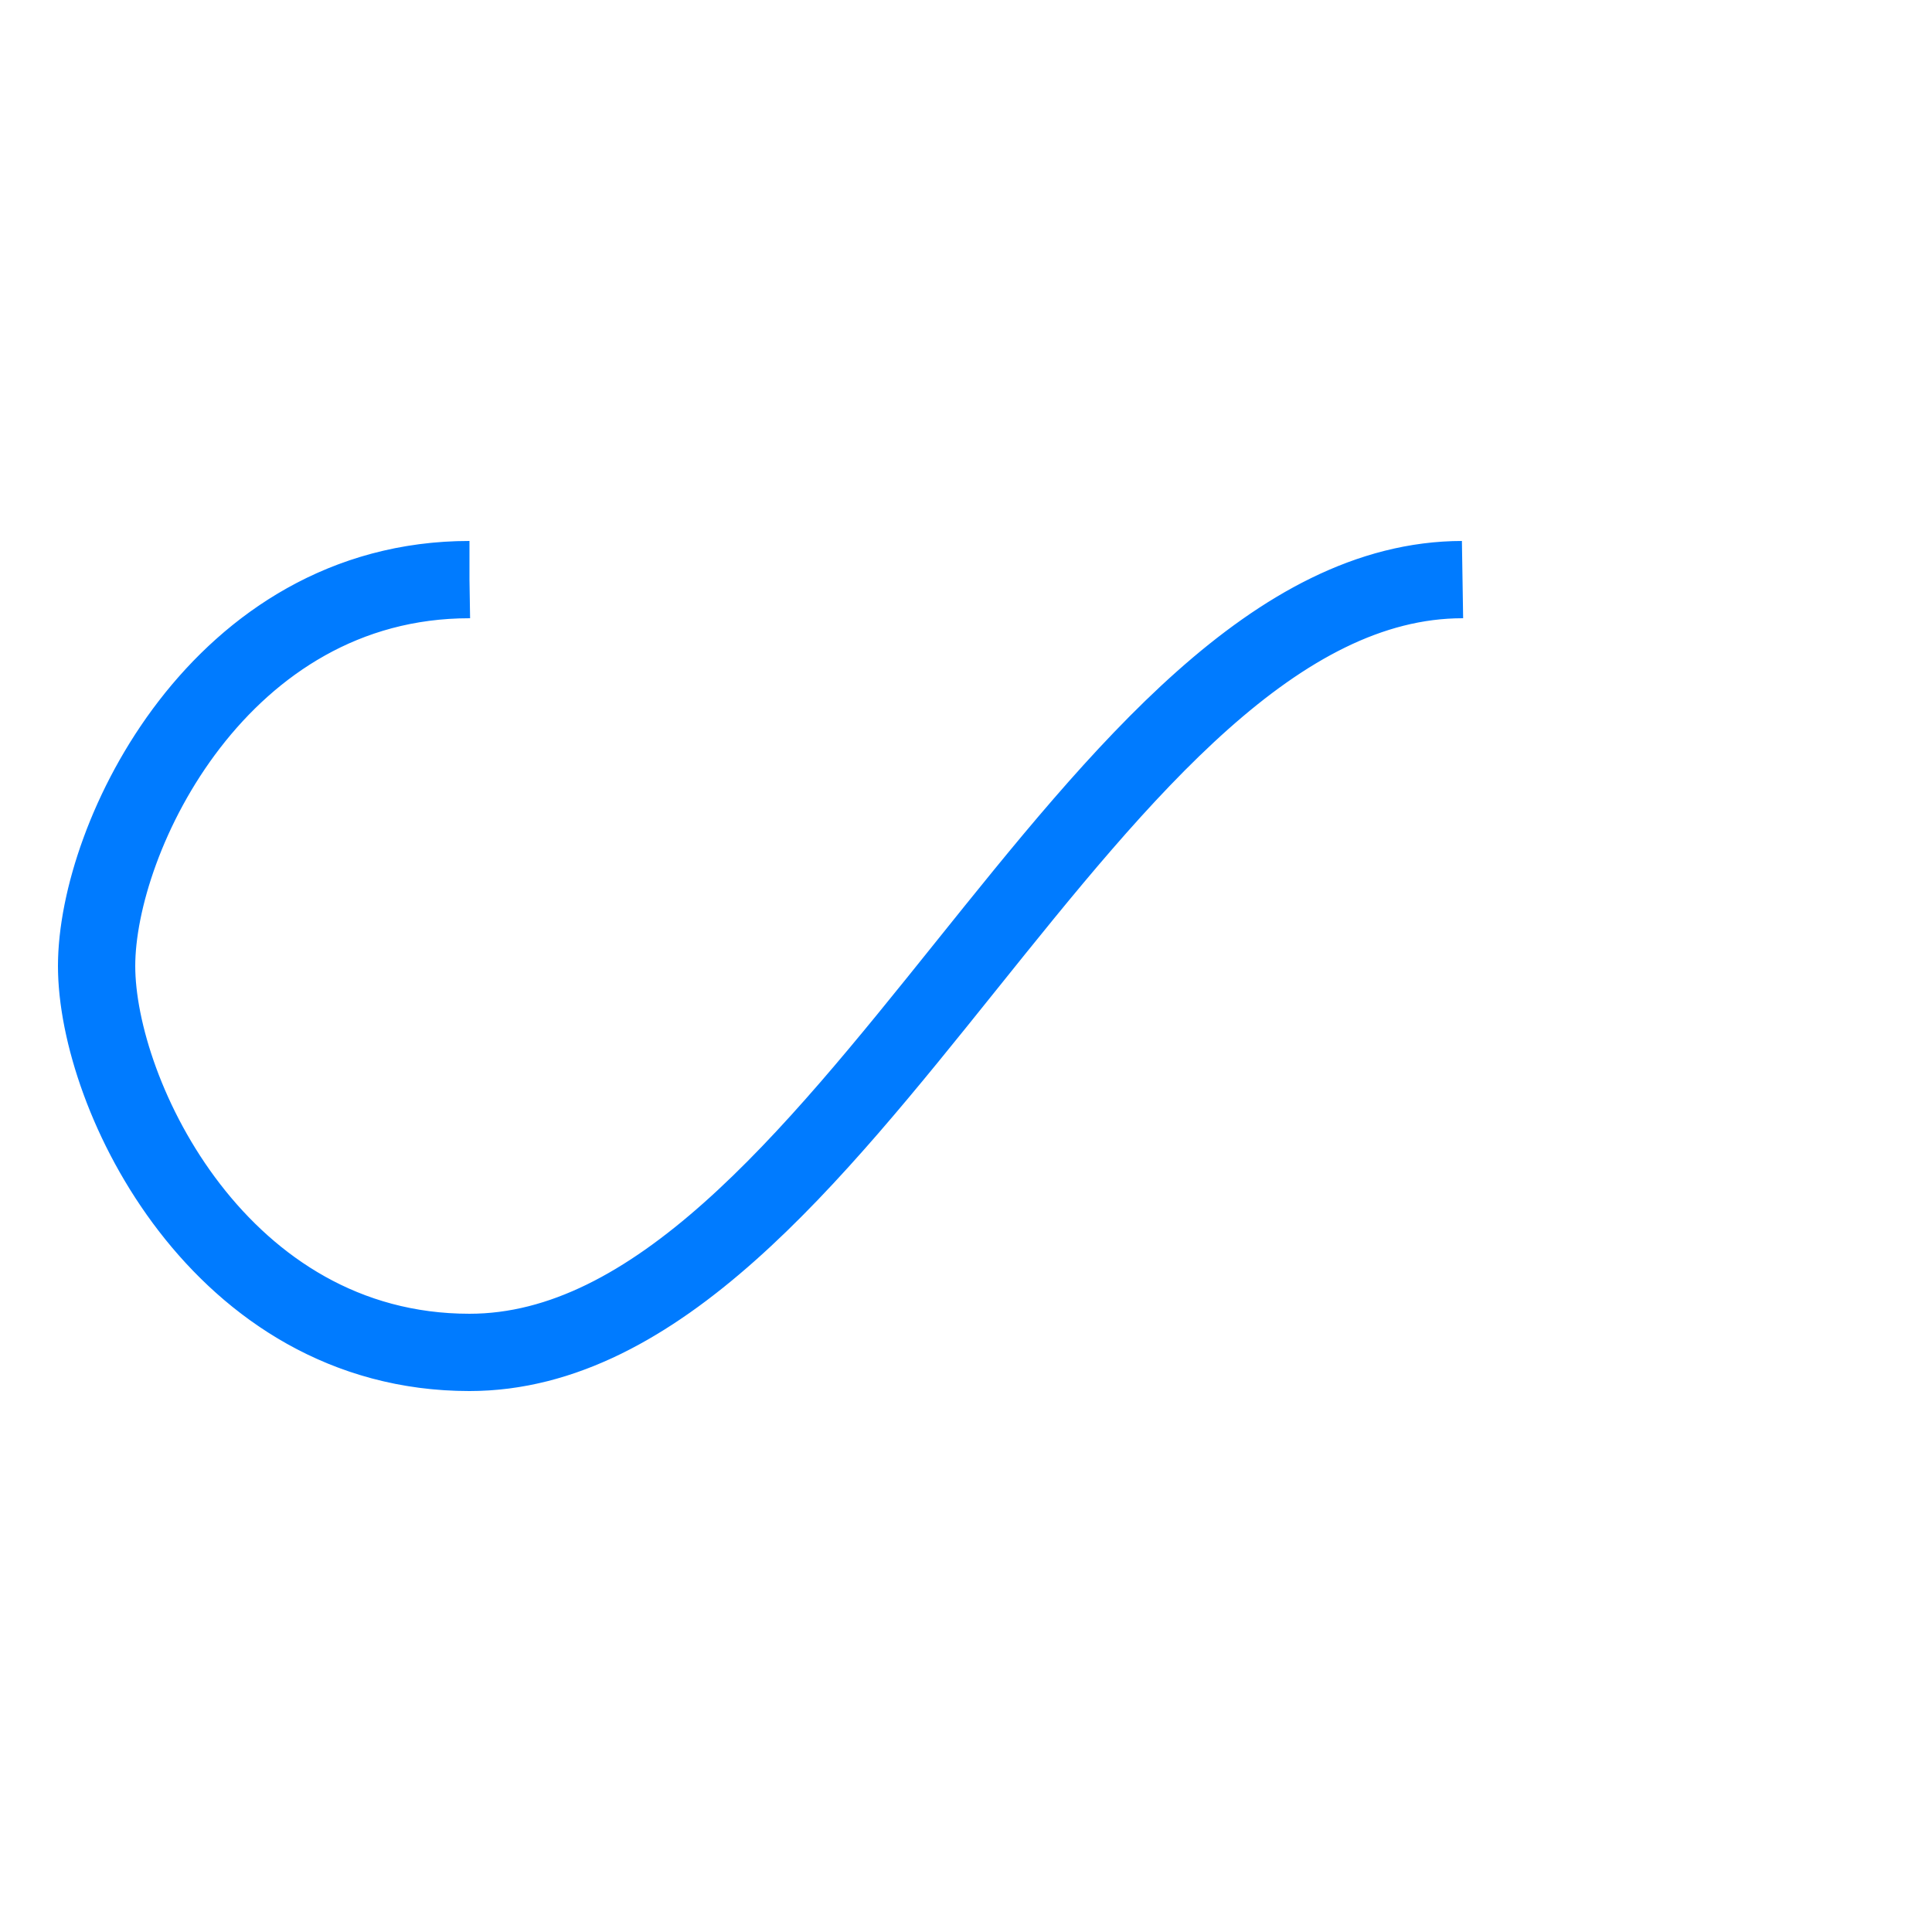
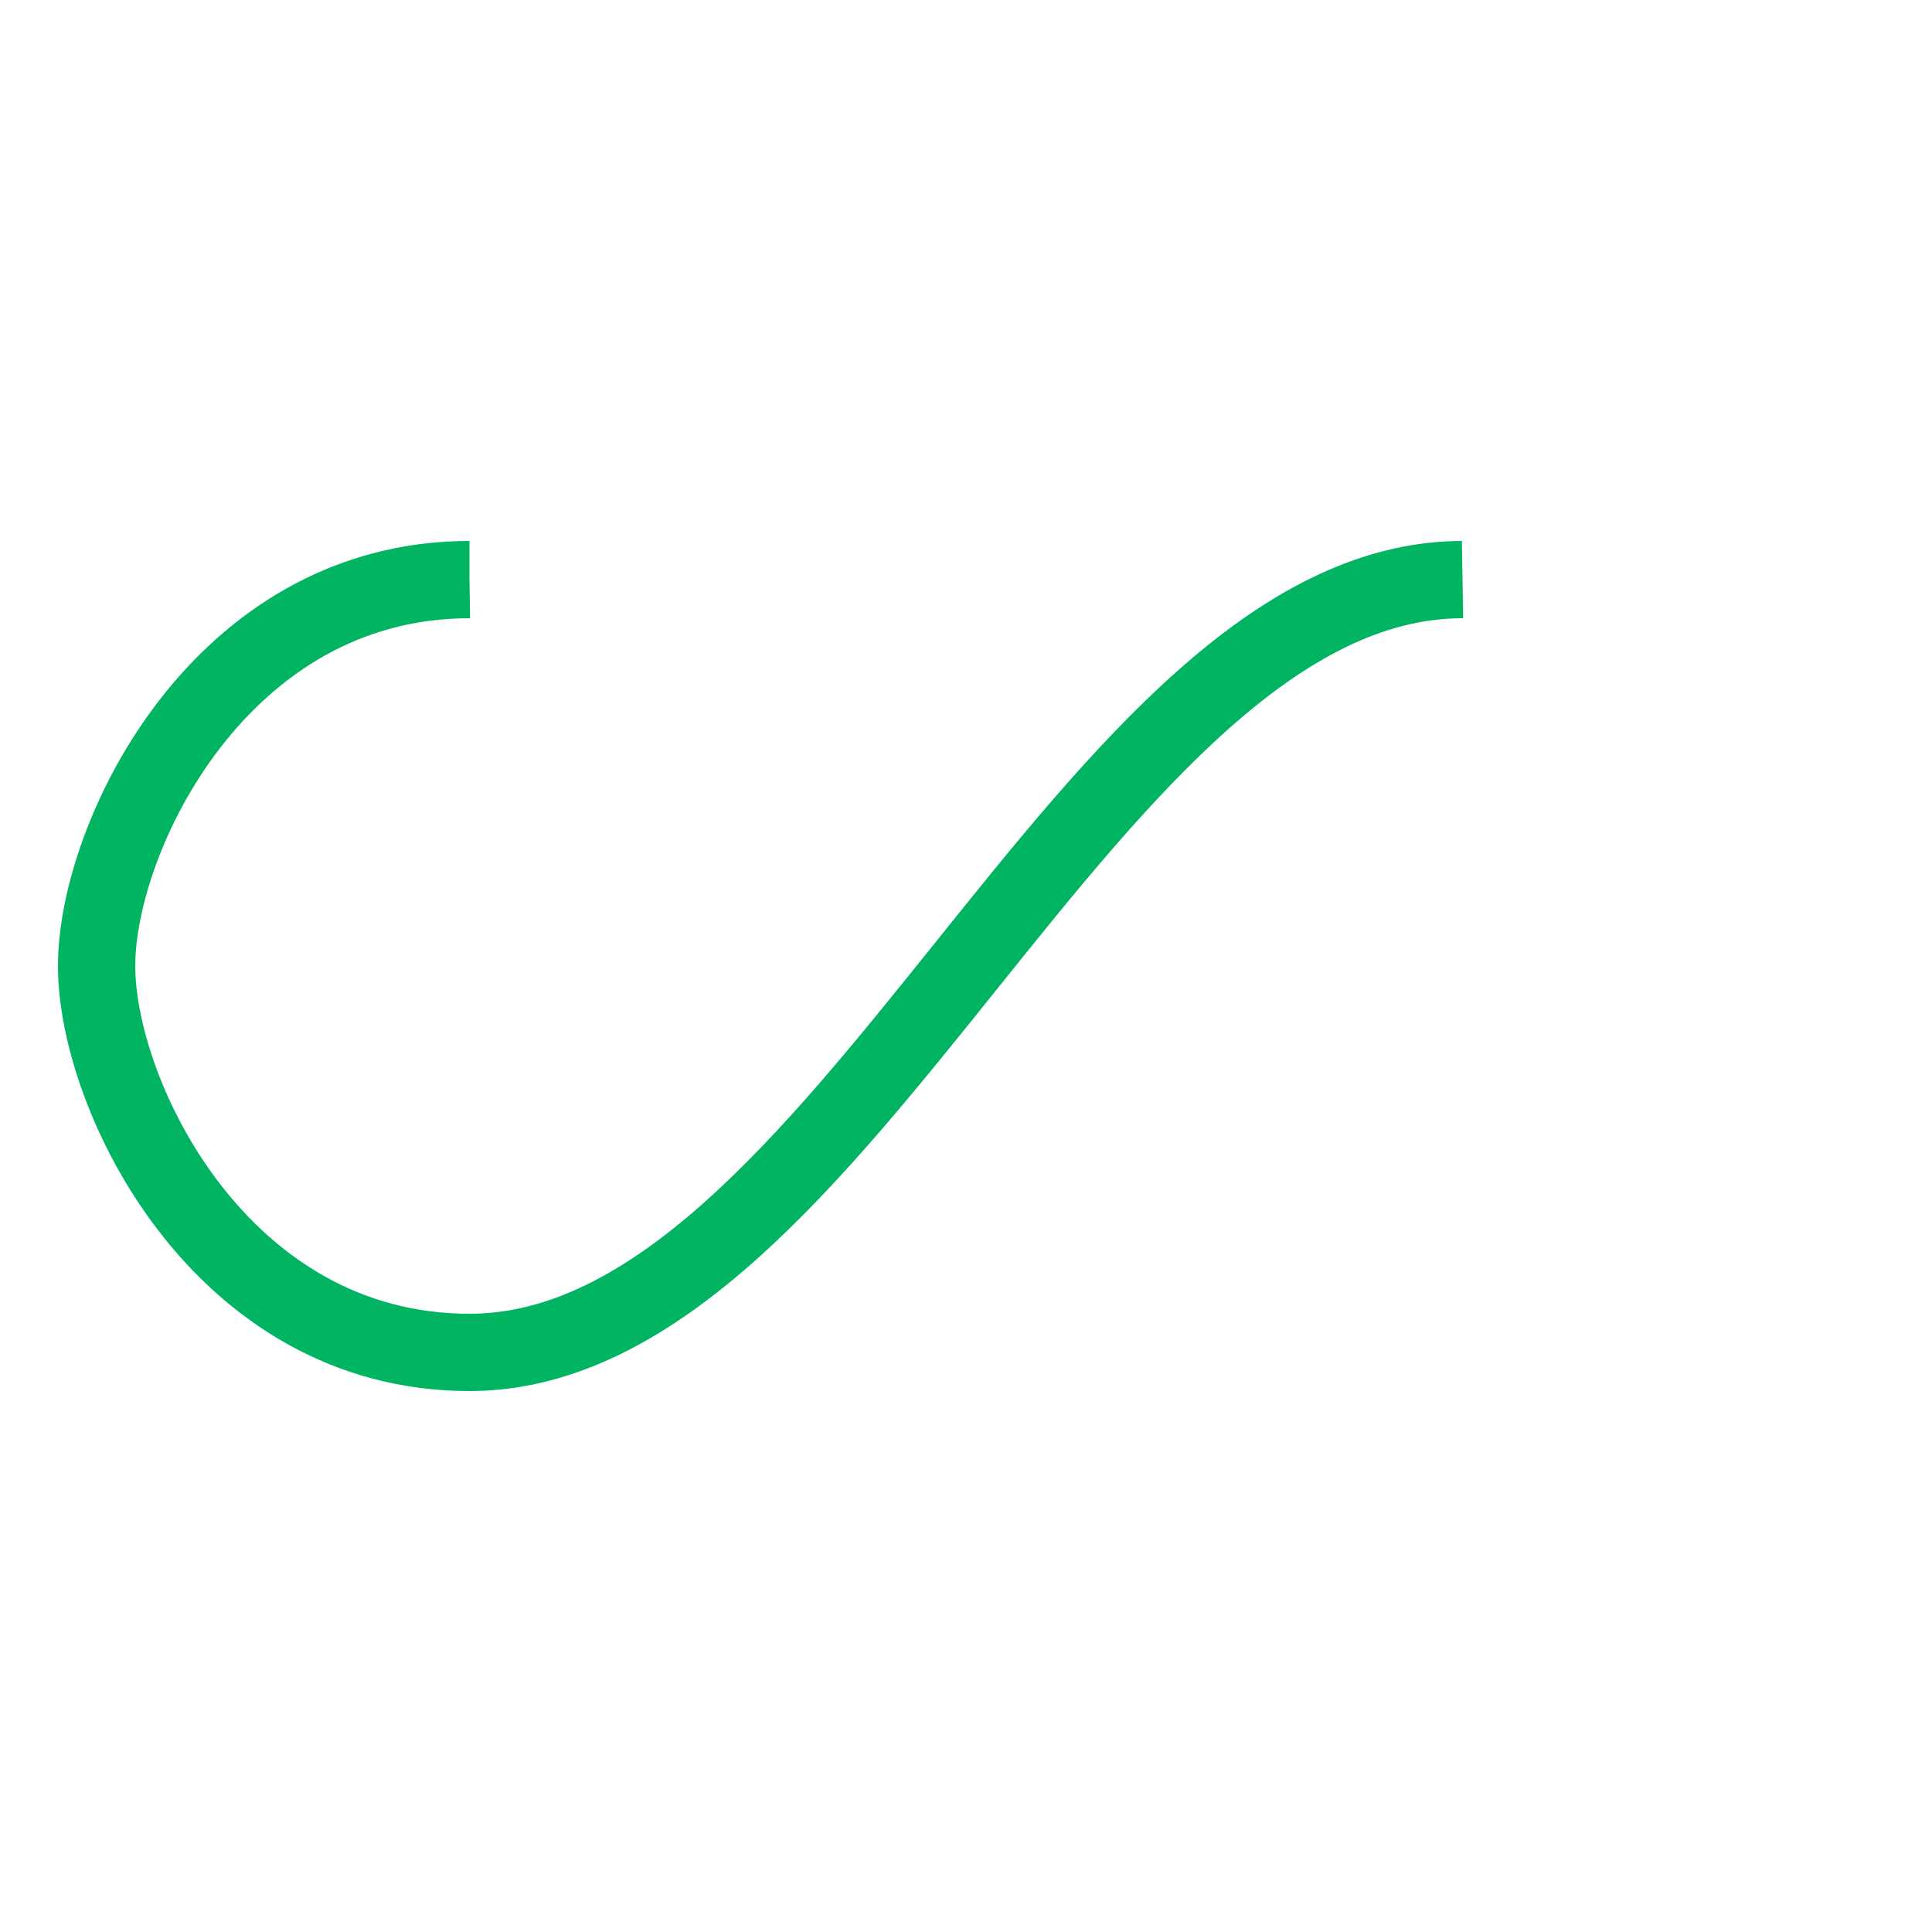
<svg xmlns="http://www.w3.org/2000/svg" width="200px" height="200px" viewBox="0 0 100 100" preserveAspectRatio="" class="lds-infinity" style="background: rgba(0, 0, 0, 0) none repeat scroll 0% 0%;">
-   <path fill="none" ng-attr-stroke="{{config.stroke}}" ng-attr-stroke-width="{{config.width}}" ng-attr-stroke-dasharray="{{config.dasharray}}" d="M24.3,30C11.4,30,5,43.3,5,50s6.4,20,19.3,20c19.3,0,32.1-40,51.4-40 C88.6,30,95,43.3,95,50s-6.4,20-19.3,20C56.4,70,43.6,30,24.3,30z" stroke="#007bff" stroke-width="4" stroke-dasharray="128.294 128.294">
+   <path fill="none" ng-attr-stroke="{{config.stroke}}" ng-attr-stroke-width="{{config.width}}" ng-attr-stroke-dasharray="{{config.dasharray}}" d="M24.3,30C11.4,30,5,43.3,5,50s6.4,20,19.3,20c19.3,0,32.1-40,51.4-40 C88.6,30,95,43.3,95,50s-6.4,20-19.3,20C56.4,70,43.6,30,24.3,30z" stroke="#00b462" stroke-width="4" stroke-dasharray="128.294 128.294">
    <animate attributeName="stroke-dashoffset" calcMode="linear" values="0;256.589" keyTimes="0;1" dur="1" begin="0s" repeatCount="indefinite" />
  </path>
</svg>
